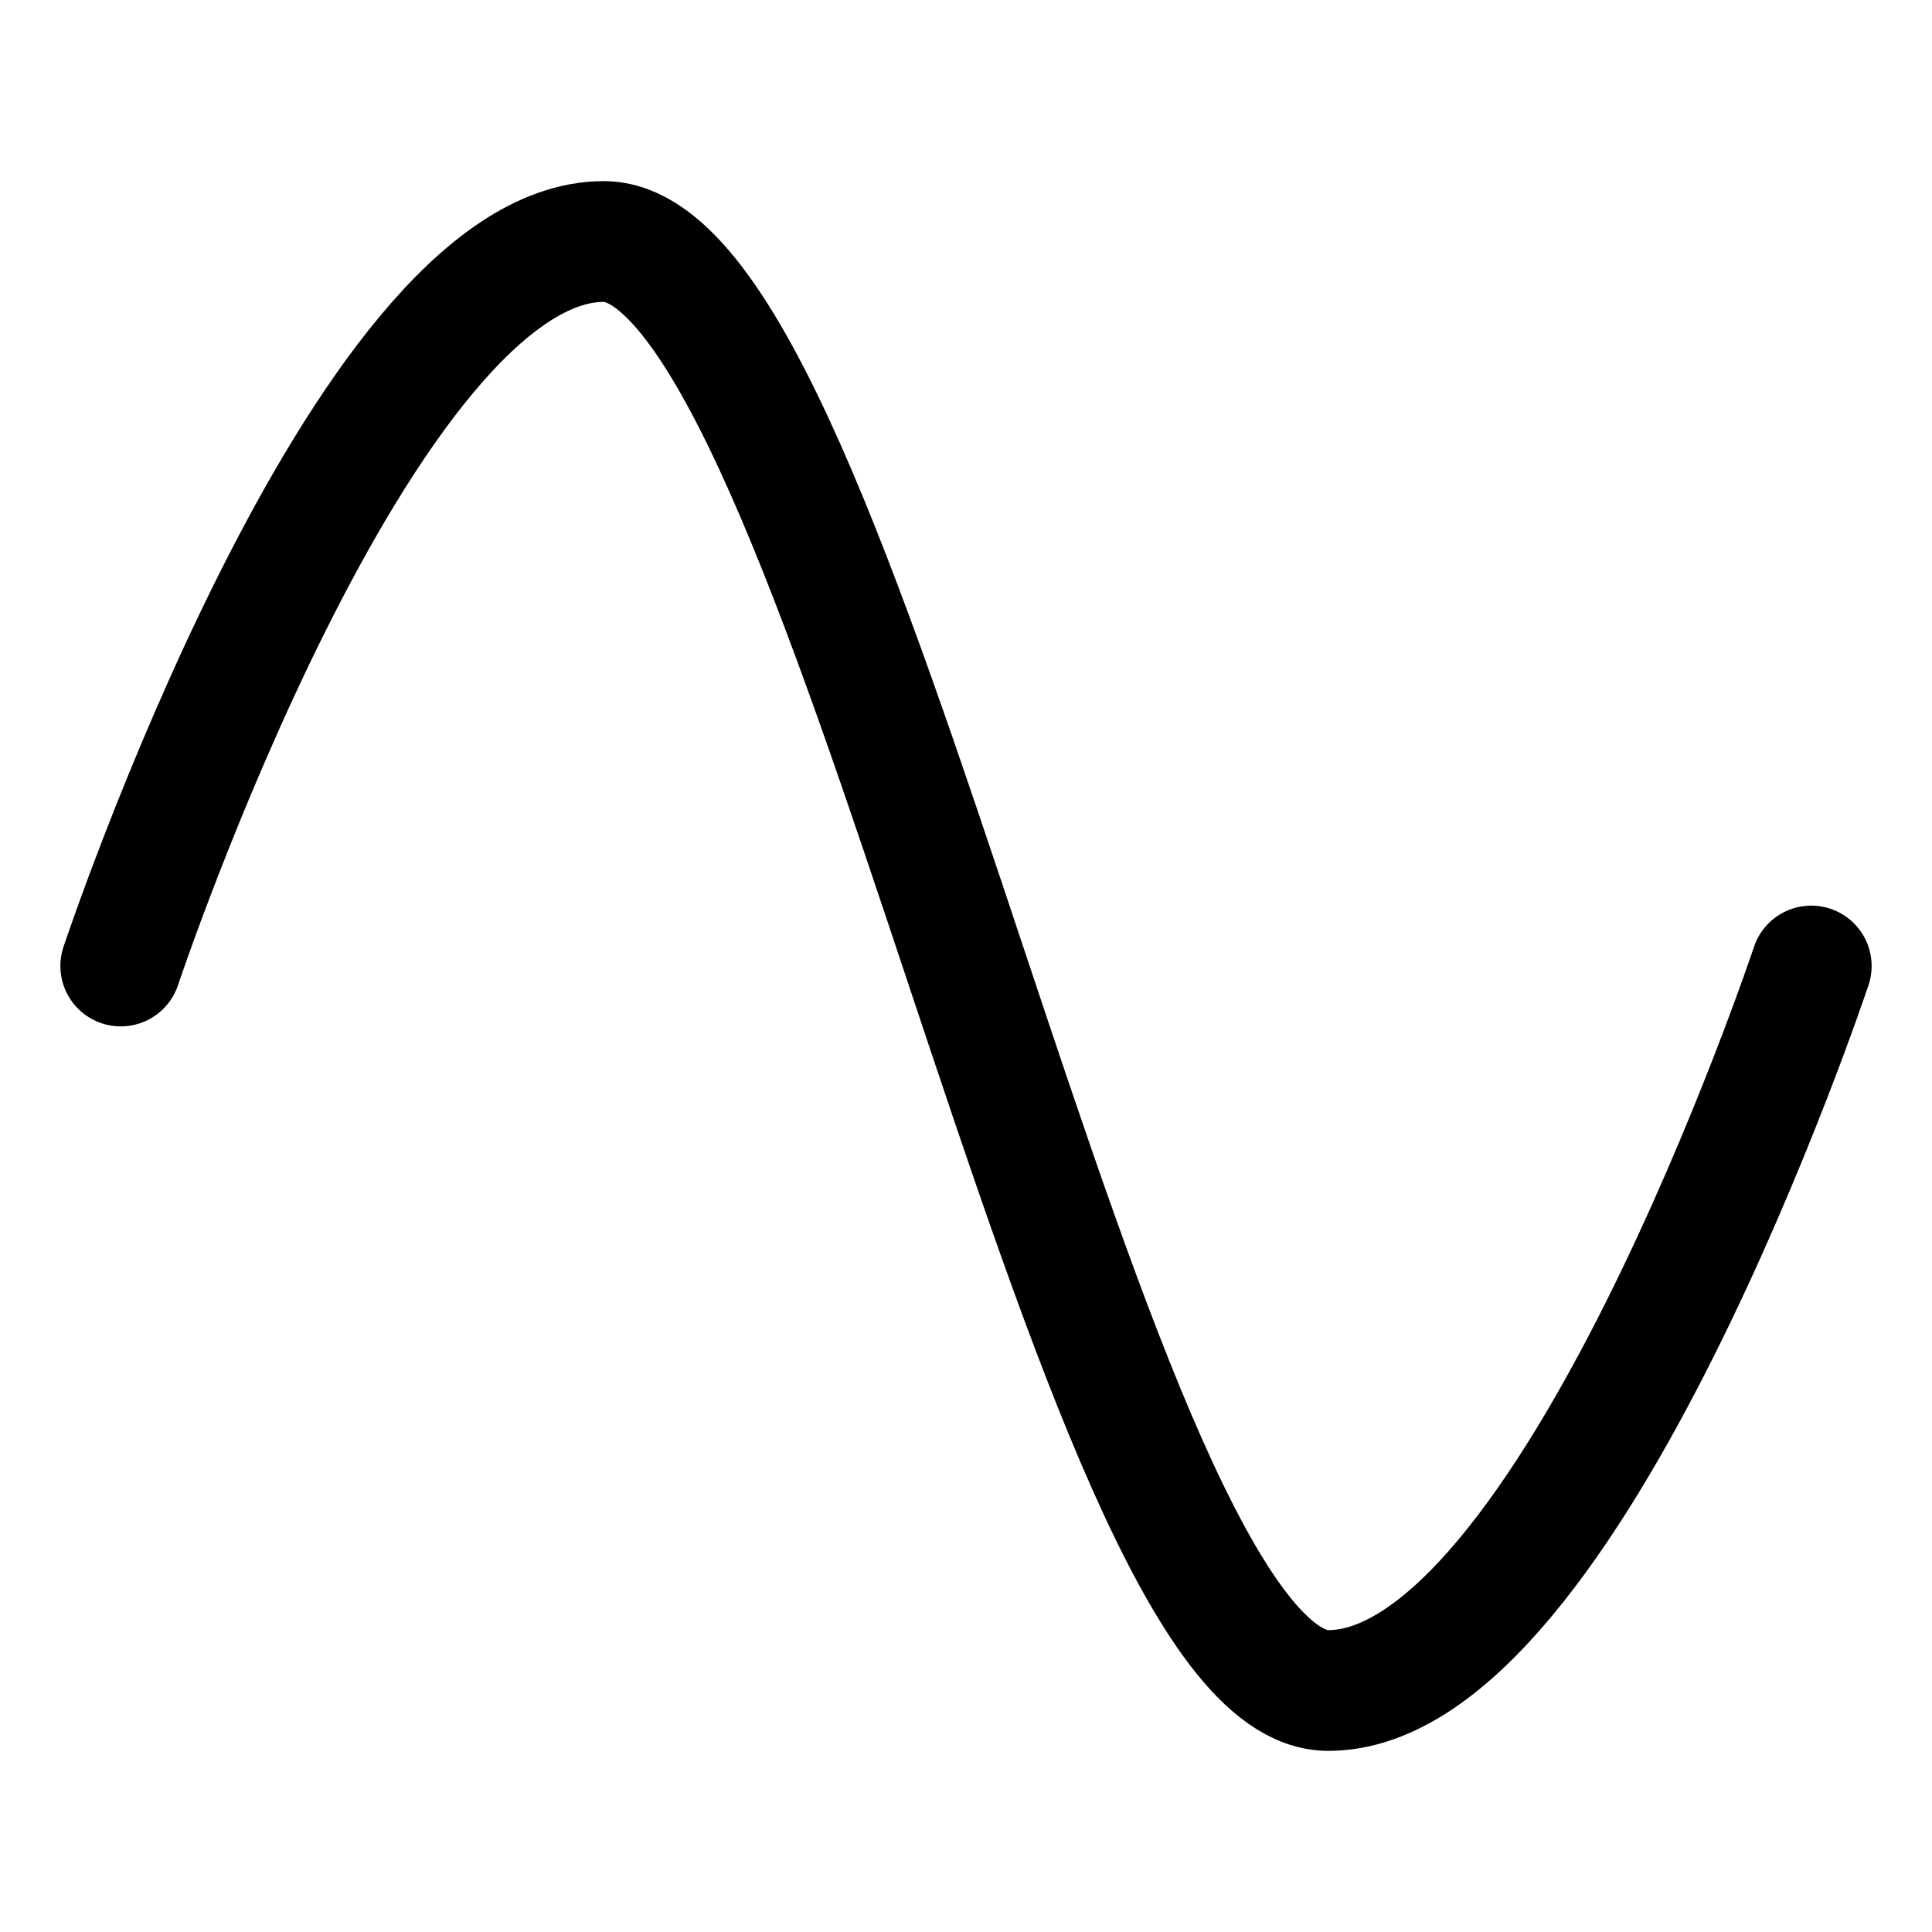
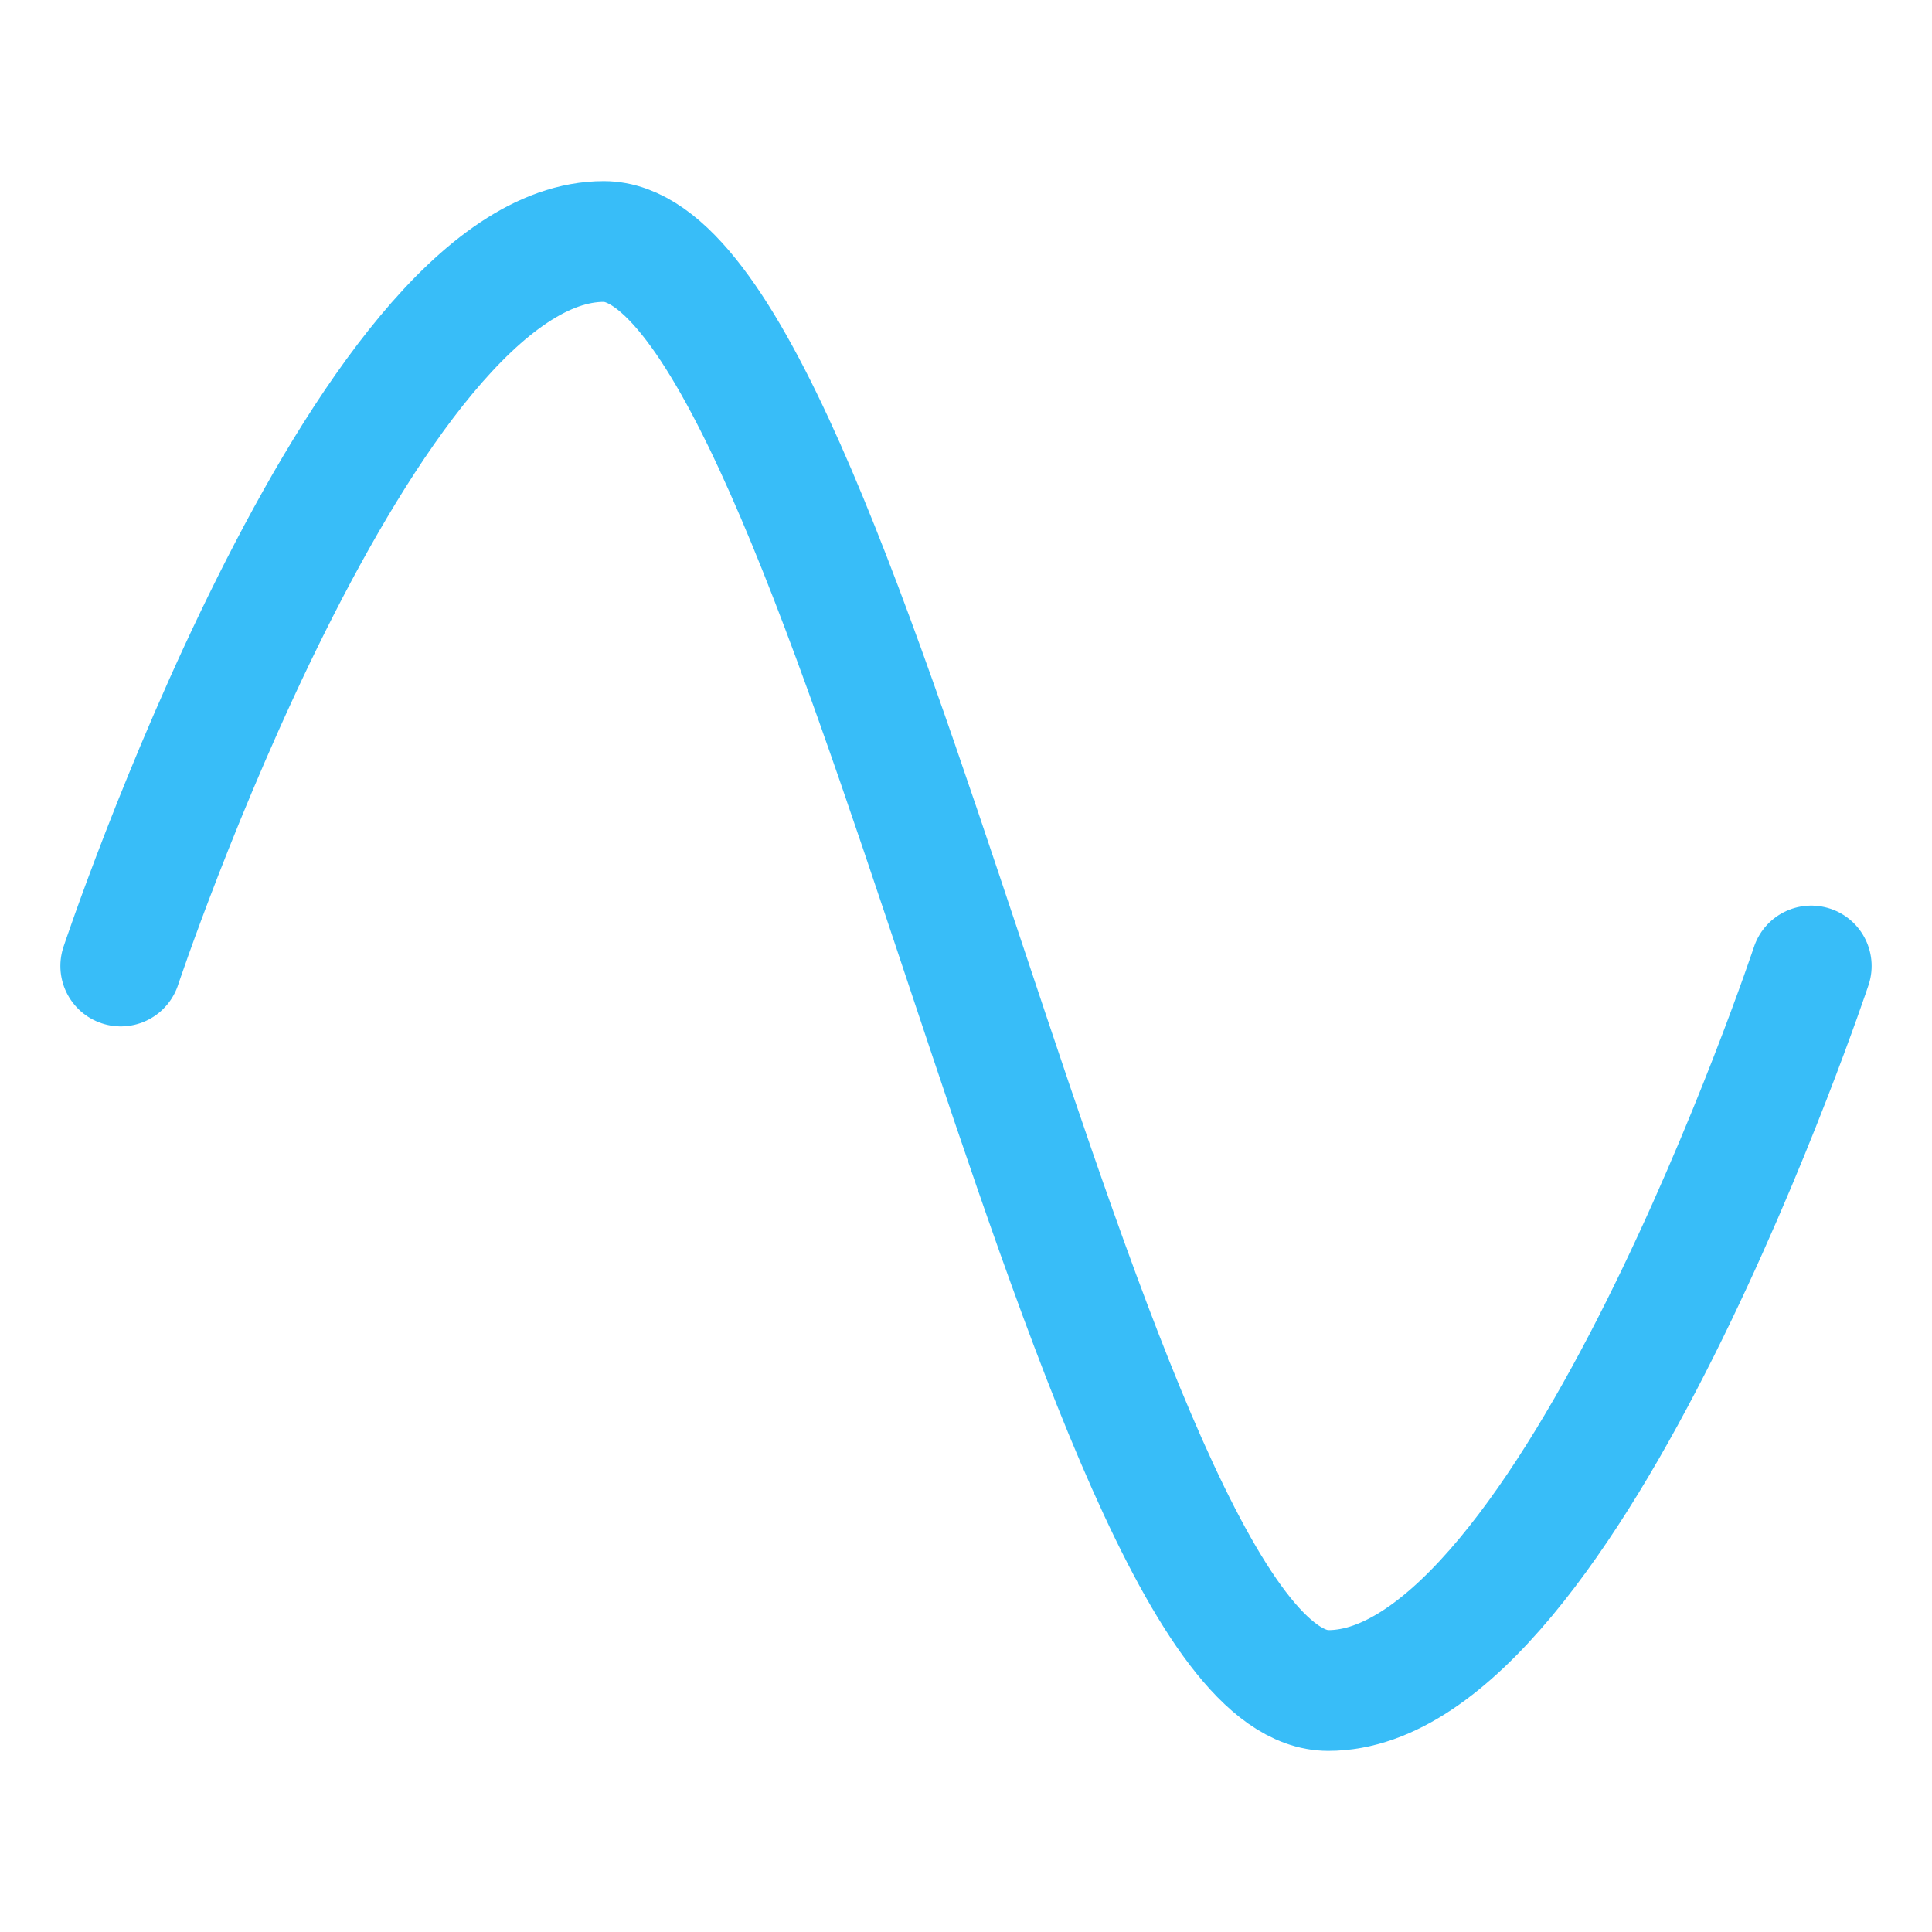
<svg xmlns="http://www.w3.org/2000/svg" id="waveform-sine" width="32" height="32" viewBox="0 0 32 32" fill="none">
-   <path d="M2 16 C2 16 6 4 10 4 C14 4 18 28 22 28 C26 28 30 16 30 16" stroke="currentColor" stroke-width="2" stroke-linecap="round" stroke-linejoin="round" />
+   <style>
+     :root { color: #38bdf8; }
+   </style>
+   <path d="M2 16 C2 16 6 4 10 4 C14 4 18 28 22 28 C26 28 30 16 30 16" stroke="currentColor" stroke-width="2" fill="none" stroke-linecap="round" stroke-linejoin="round" />
</svg>
